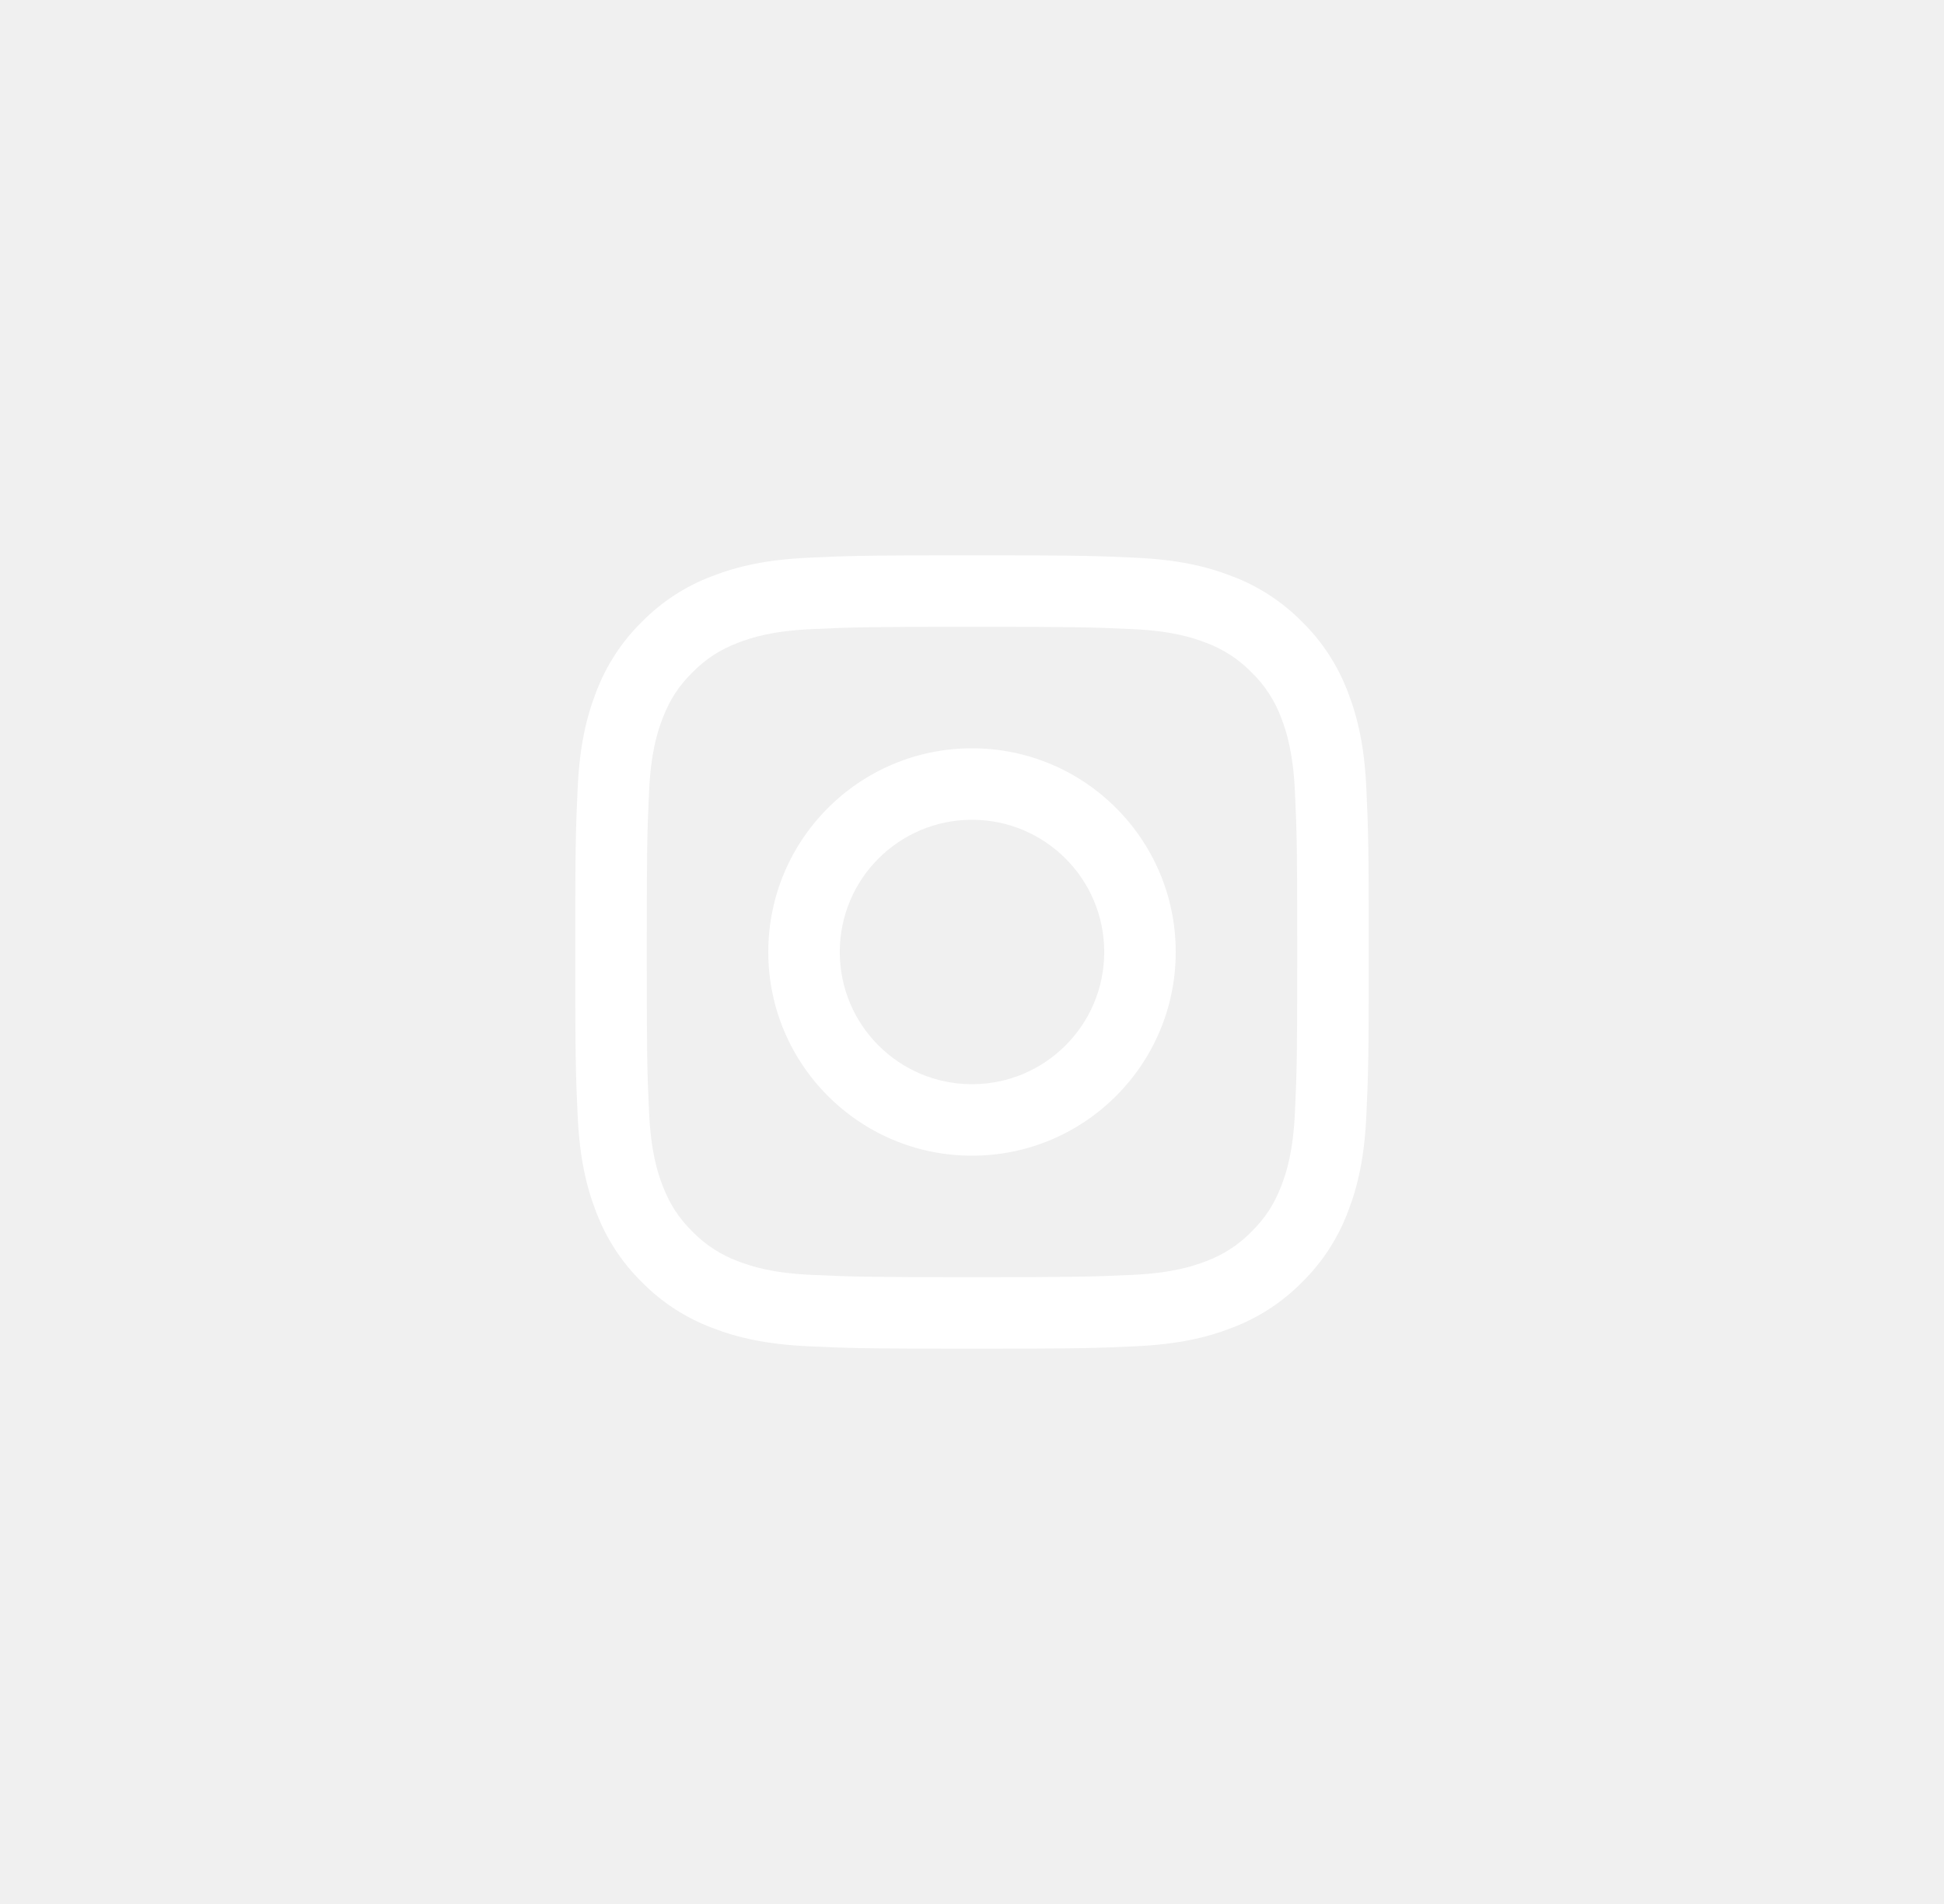
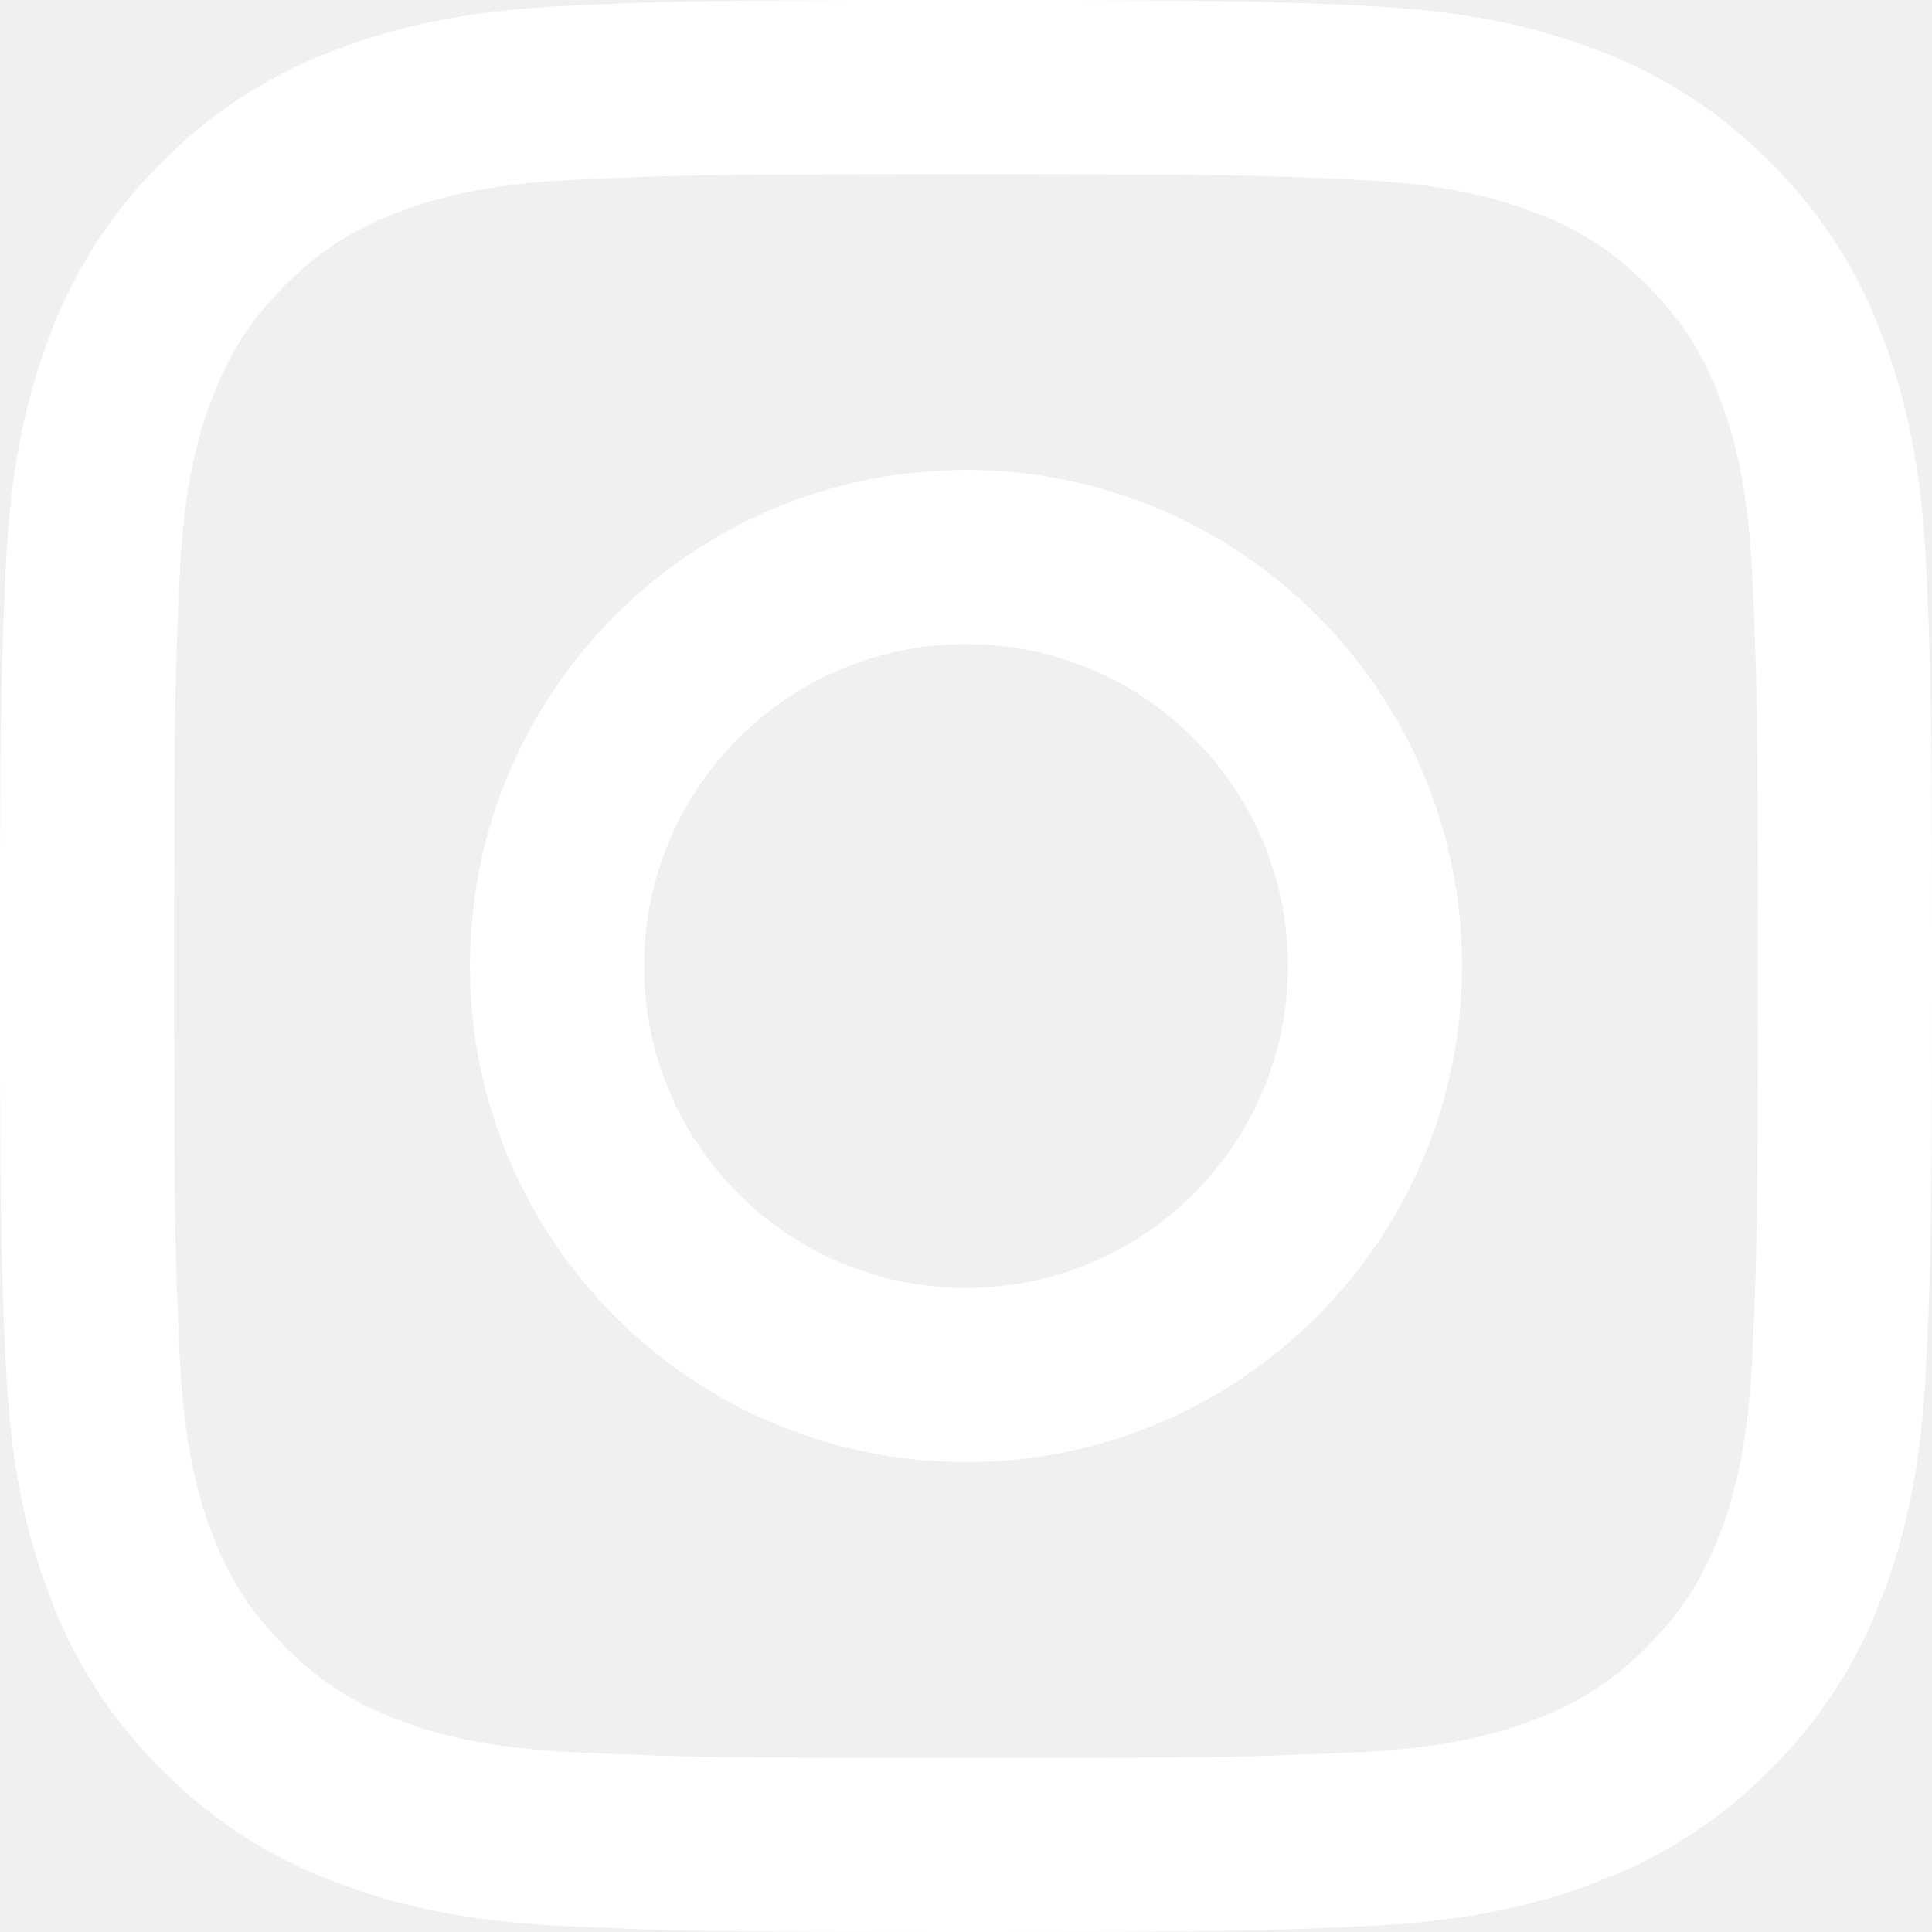
- <svg xmlns="http://www.w3.org/2000/svg" width="49" height="48" fill="none">
+ <svg xmlns="http://www.w3.org/2000/svg" fill="none" viewBox="14.5 14 20 20">
  <path fill-rule="evenodd" clip-rule="evenodd" d="M24.5 14c-2.716 0-3.056.011-4.123.06-1.064.049-1.791.218-2.427.465a4.9 4.9 0 00-1.772 1.153 4.901 4.901 0 00-1.153 1.772c-.247.636-.416 1.363-.465 2.427-.049 1.067-.06 1.407-.06 4.123s.011 3.056.06 4.123c.049 1.064.218 1.791.465 2.427a4.903 4.903 0 001.153 1.772 4.903 4.903 0 001.772 1.153c.636.247 1.363.416 2.427.465 1.067.049 1.407.06 4.123.06s3.056-.011 4.123-.06c1.064-.049 1.791-.218 2.427-.465a4.903 4.903 0 001.772-1.153 4.903 4.903 0 001.153-1.772c.247-.636.416-1.363.465-2.427.049-1.067.06-1.407.06-4.123s-.011-3.056-.06-4.123c-.049-1.064-.218-1.791-.465-2.427a4.902 4.902 0 00-1.153-1.772 4.9 4.9 0 00-1.772-1.153c-.636-.247-1.363-.416-2.427-.465-1.067-.049-1.407-.06-4.123-.06zm-5.135 10a5.135 5.135 0 1110.27 0 5.135 5.135 0 01-10.27 0zm1.802 0a3.333 3.333 0 106.666 0 3.333 3.333 0 00-6.666 0zm7.374-8.14c-1.055-.048-1.37-.058-4.041-.058-2.67 0-2.986.01-4.04.058-.976.045-1.505.207-1.858.344-.466.182-.8.398-1.15.748-.35.35-.566.683-.748 1.15-.137.353-.3.882-.344 1.857-.048 1.055-.058 1.37-.058 4.041 0 2.67.01 2.986.058 4.04.045.976.207 1.505.344 1.858.182.466.398.8.748 1.15a3.1 3.1 0 001.15.748c.353.137.882.3 1.857.344 1.055.048 1.37.058 4.041.058 2.67 0 2.986-.01 4.04-.058.976-.045 1.505-.207 1.858-.344a3.1 3.1 0 001.15-.748c.35-.35.566-.684.748-1.15.136-.353.3-.882.344-1.857.048-1.055.058-1.37.058-4.041 0-2.67-.01-2.986-.058-4.04-.045-.976-.208-1.505-.344-1.858a3.098 3.098 0 00-.748-1.15 3.099 3.099 0 00-1.15-.748c-.353-.137-.882-.3-1.857-.344z" fill="#fff" />
</svg>
